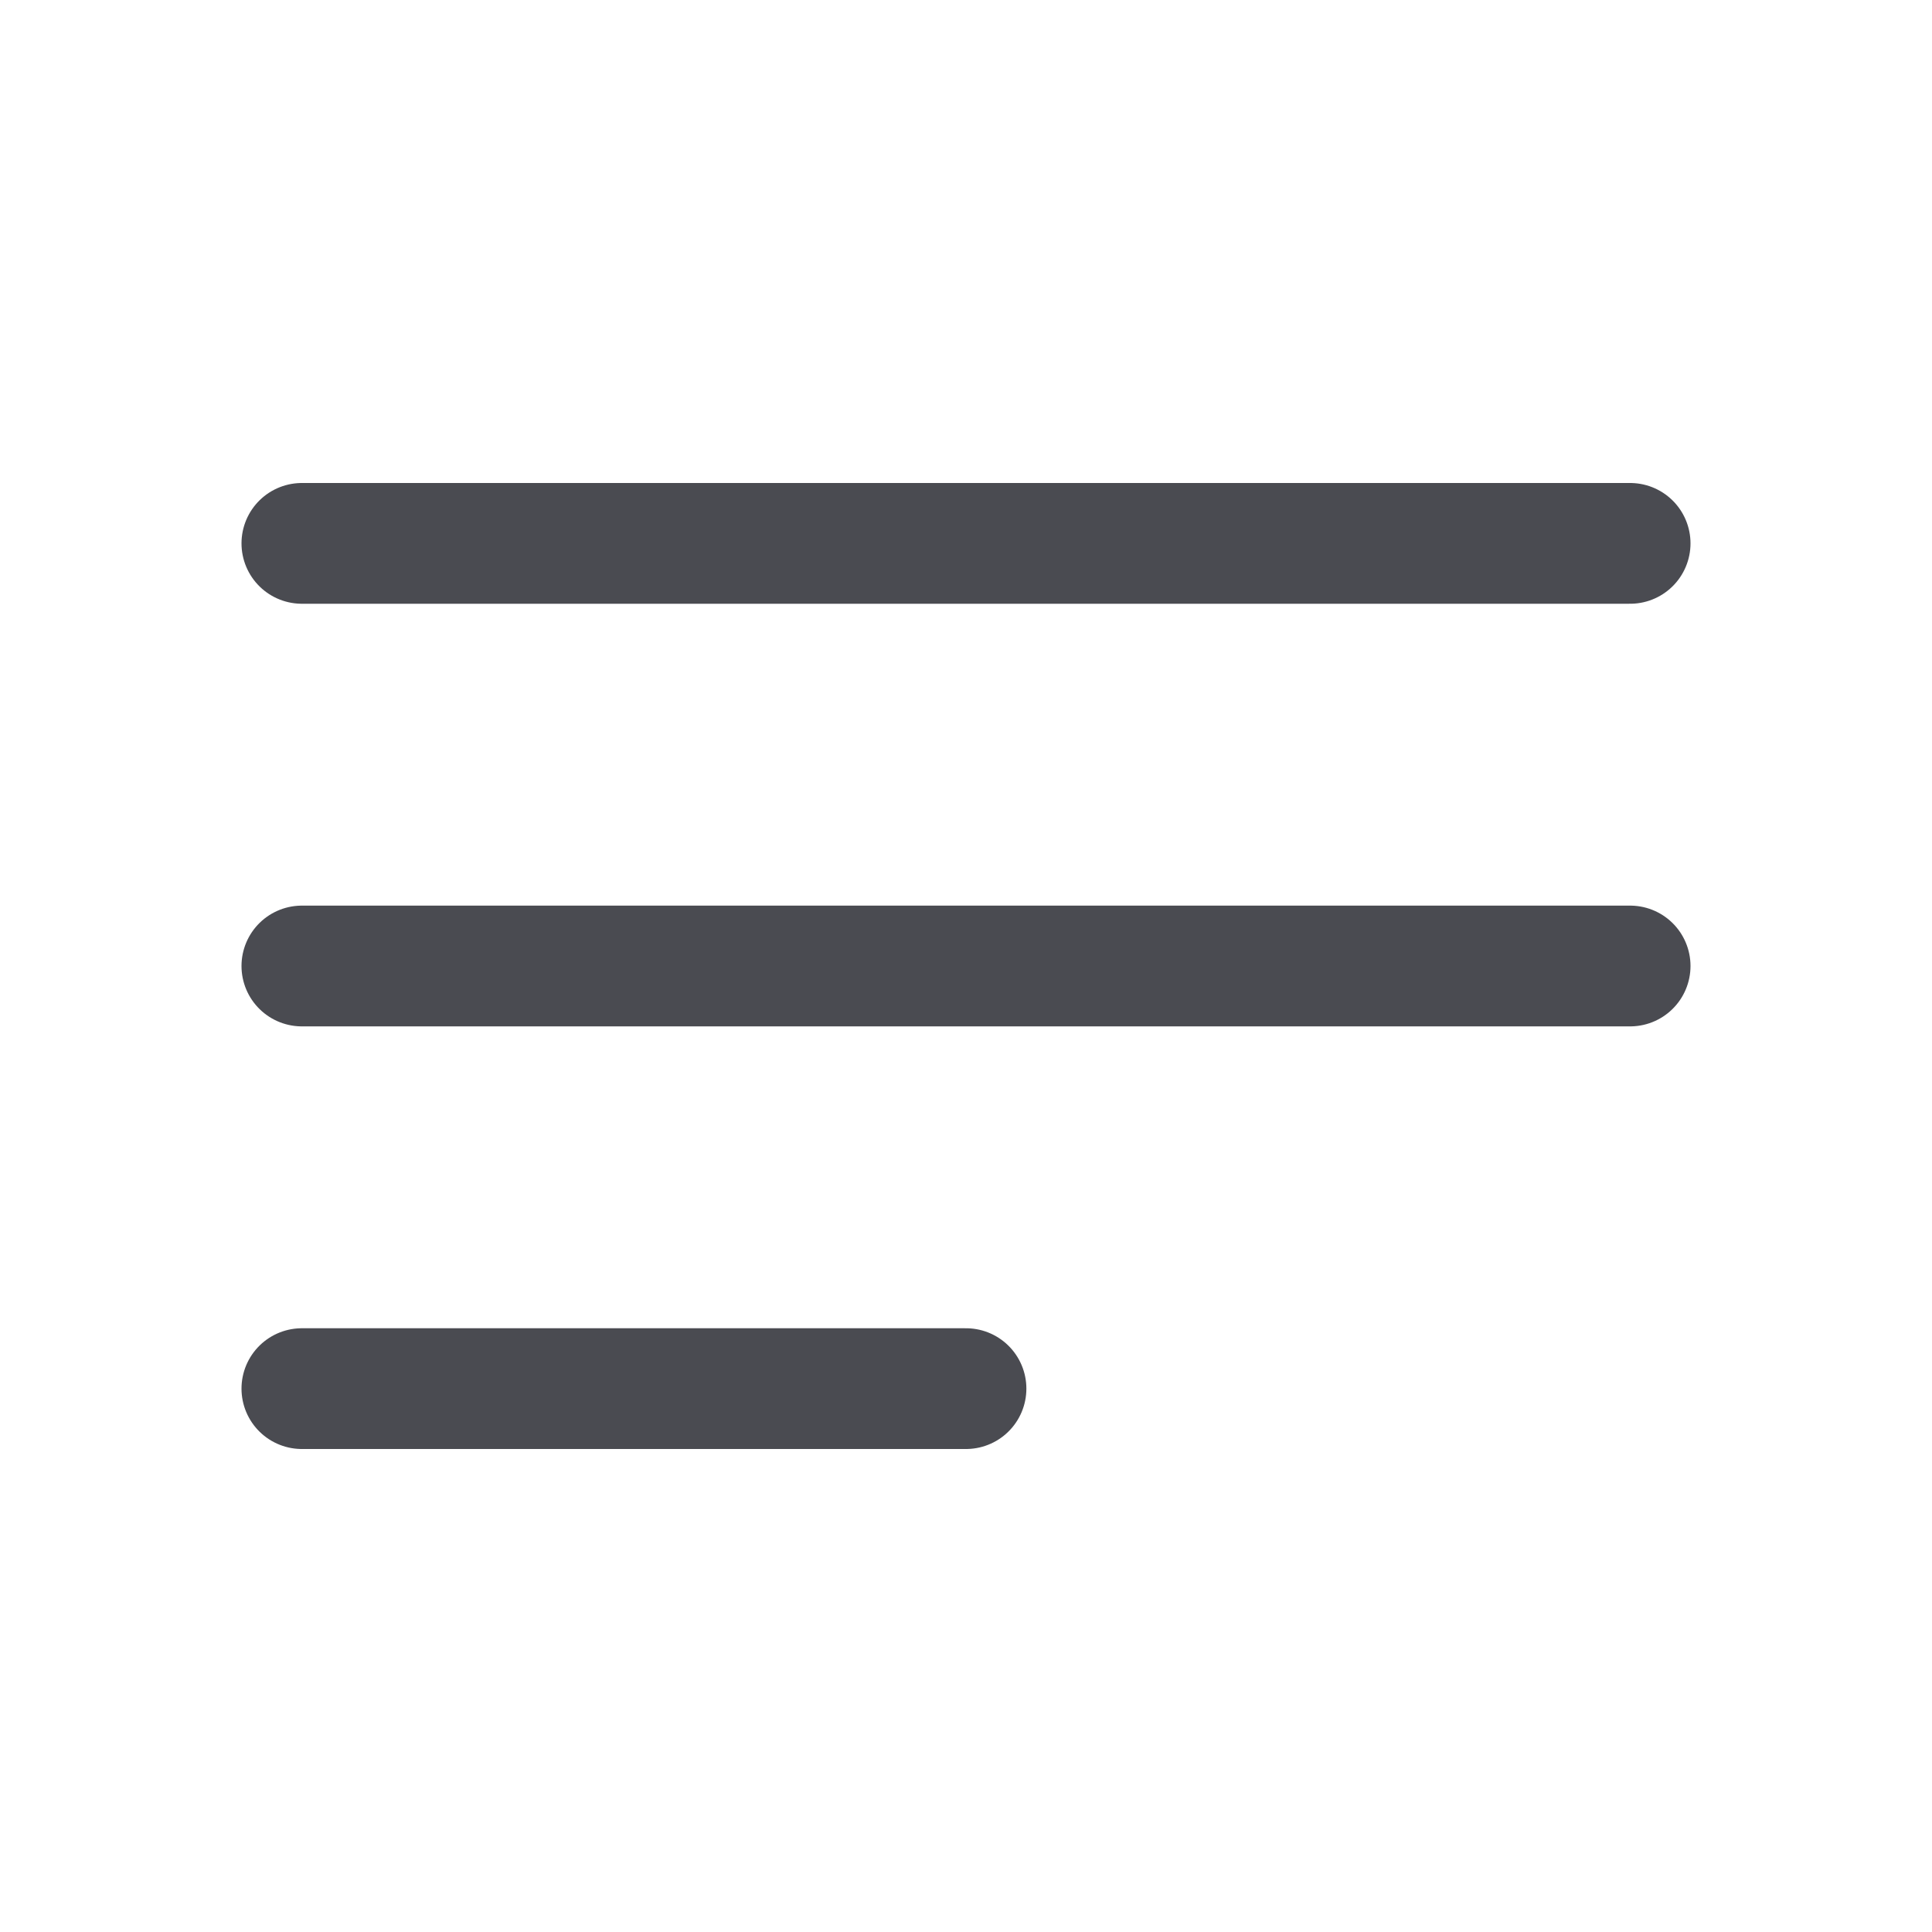
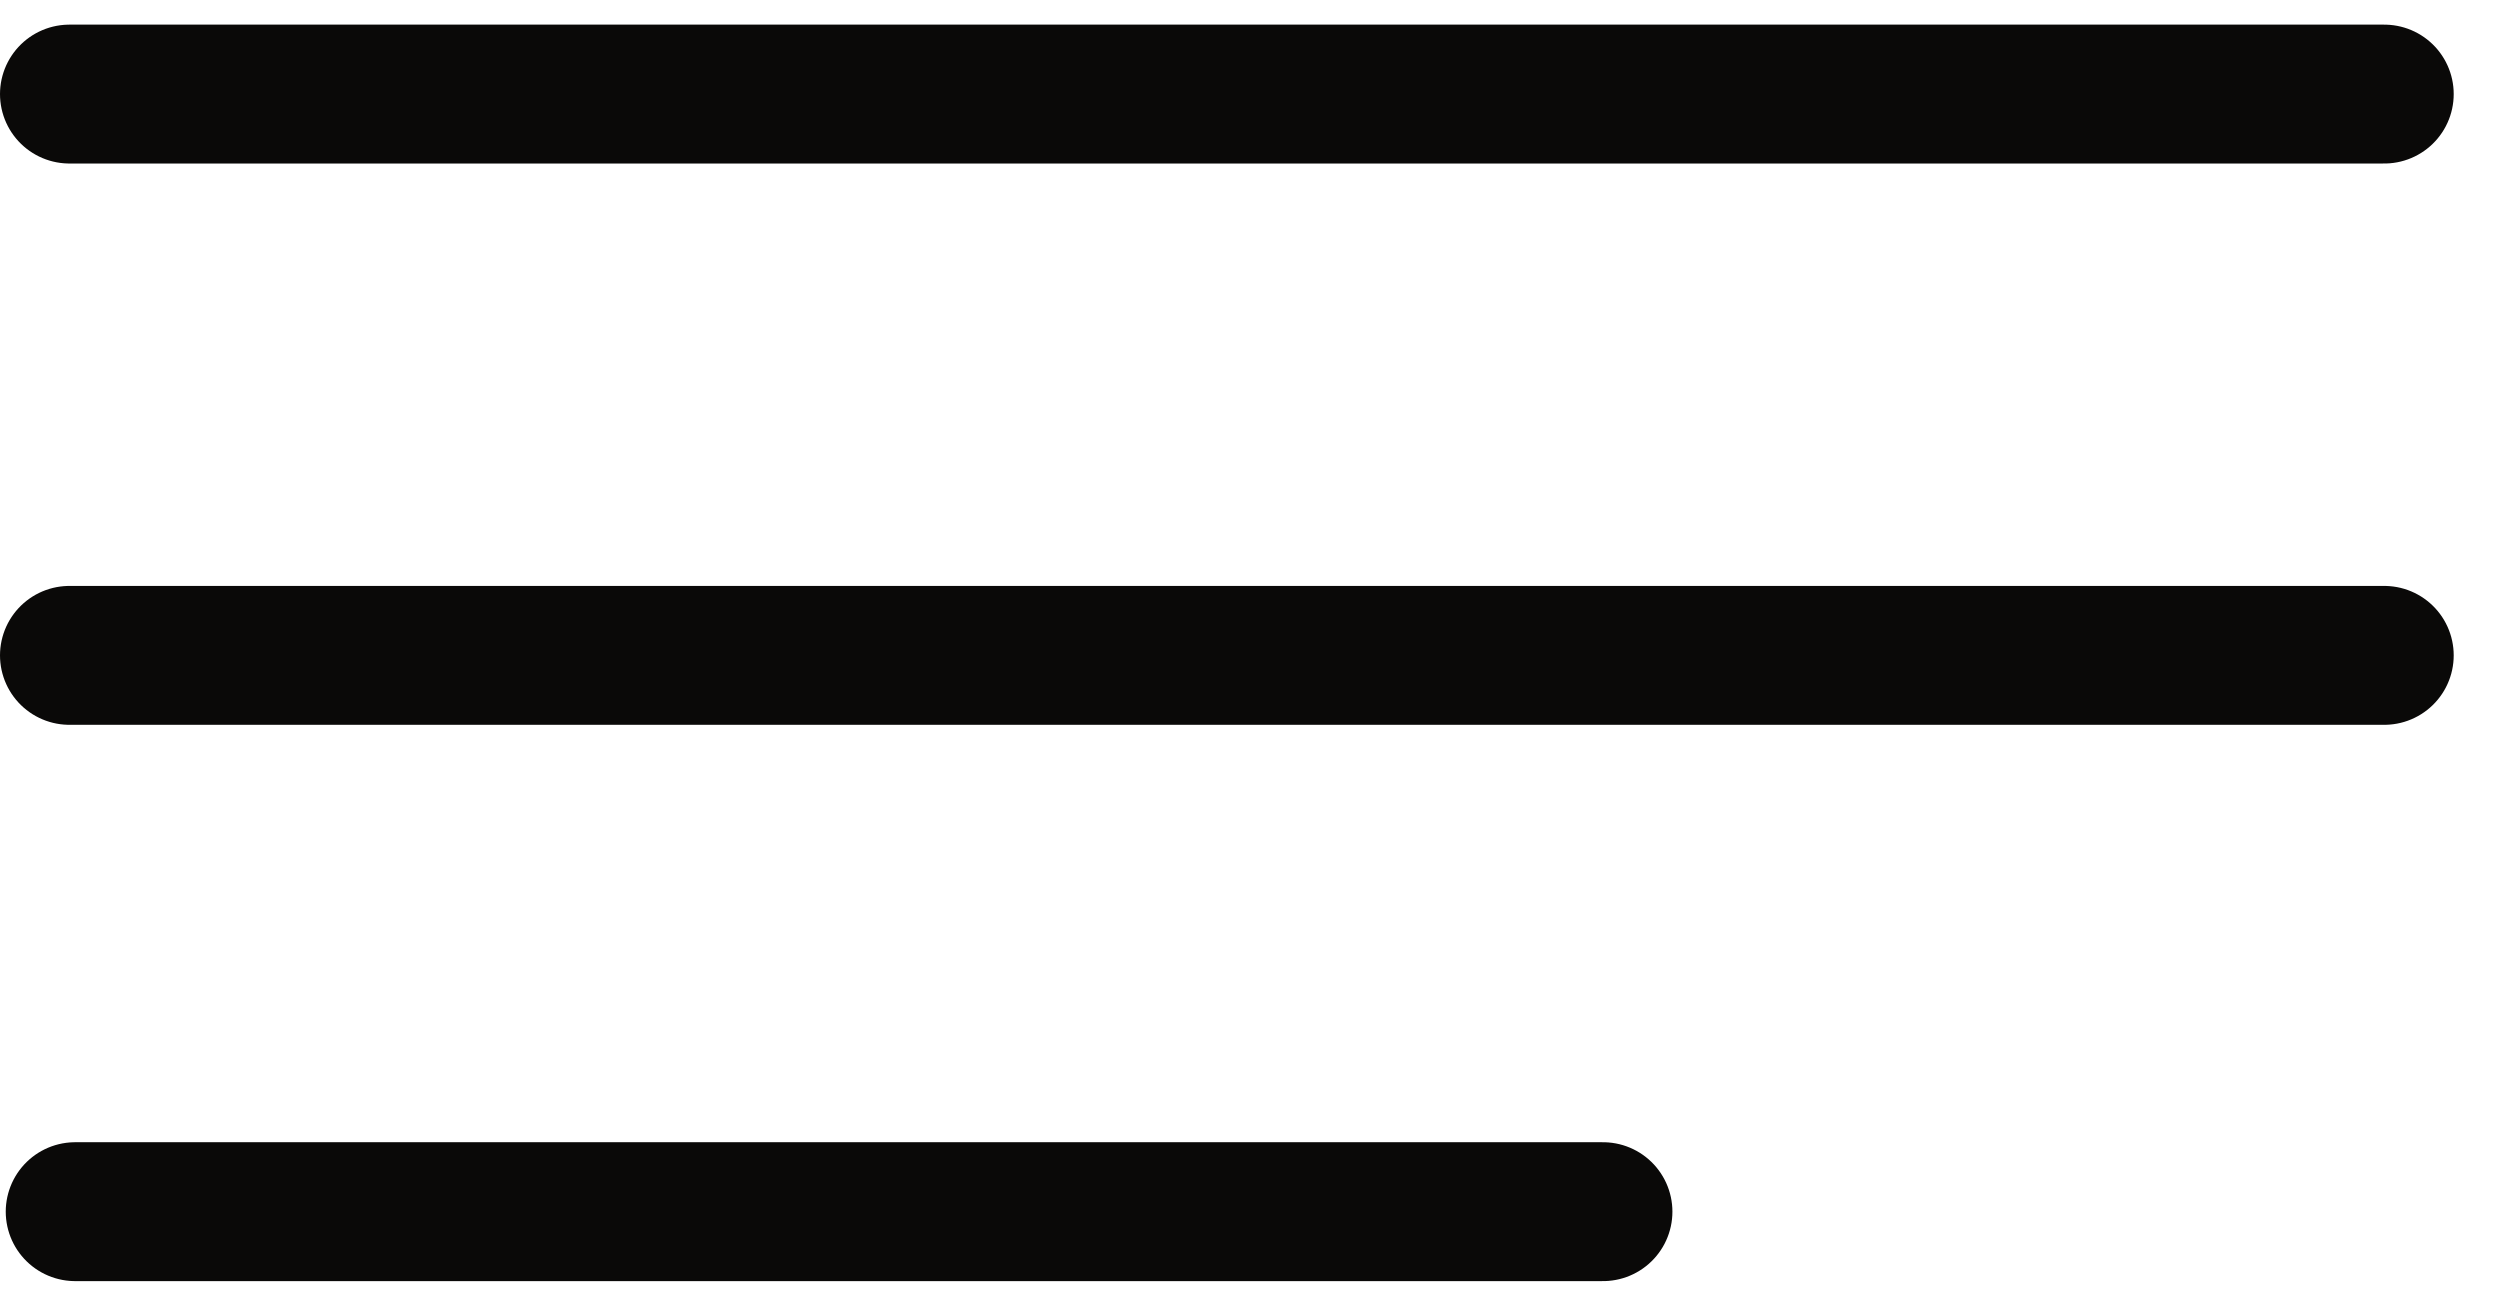
- <svg xmlns="http://www.w3.org/2000/svg" fill="none" viewBox="0 0 24 24" stroke-width="1.5" stroke="#4A4B51" class="w-6 h-6">
-   <path stroke-linecap="round" stroke-linejoin="round" d="M3.75 6.75h16.5M3.75 12h16.5m-16.5 5.25H12" />
+ <svg xmlns="http://www.w3.org/2000/svg" width="27" height="14" viewBox="0 0 27 14" fill="none">
+   <line x1="0.812" y1="13.086" x2="17.312" y2="13.086" stroke="#0A0908" stroke-width="1.5" stroke-linecap="round" />
+   <path d="M0.75 1.016H25.75" stroke="#0A0908" stroke-width="1.5" stroke-linecap="round" />
+   <path d="M0.75 7.078H25.75" stroke="#0A0908" stroke-width="1.5" stroke-linecap="round" />
</svg>
